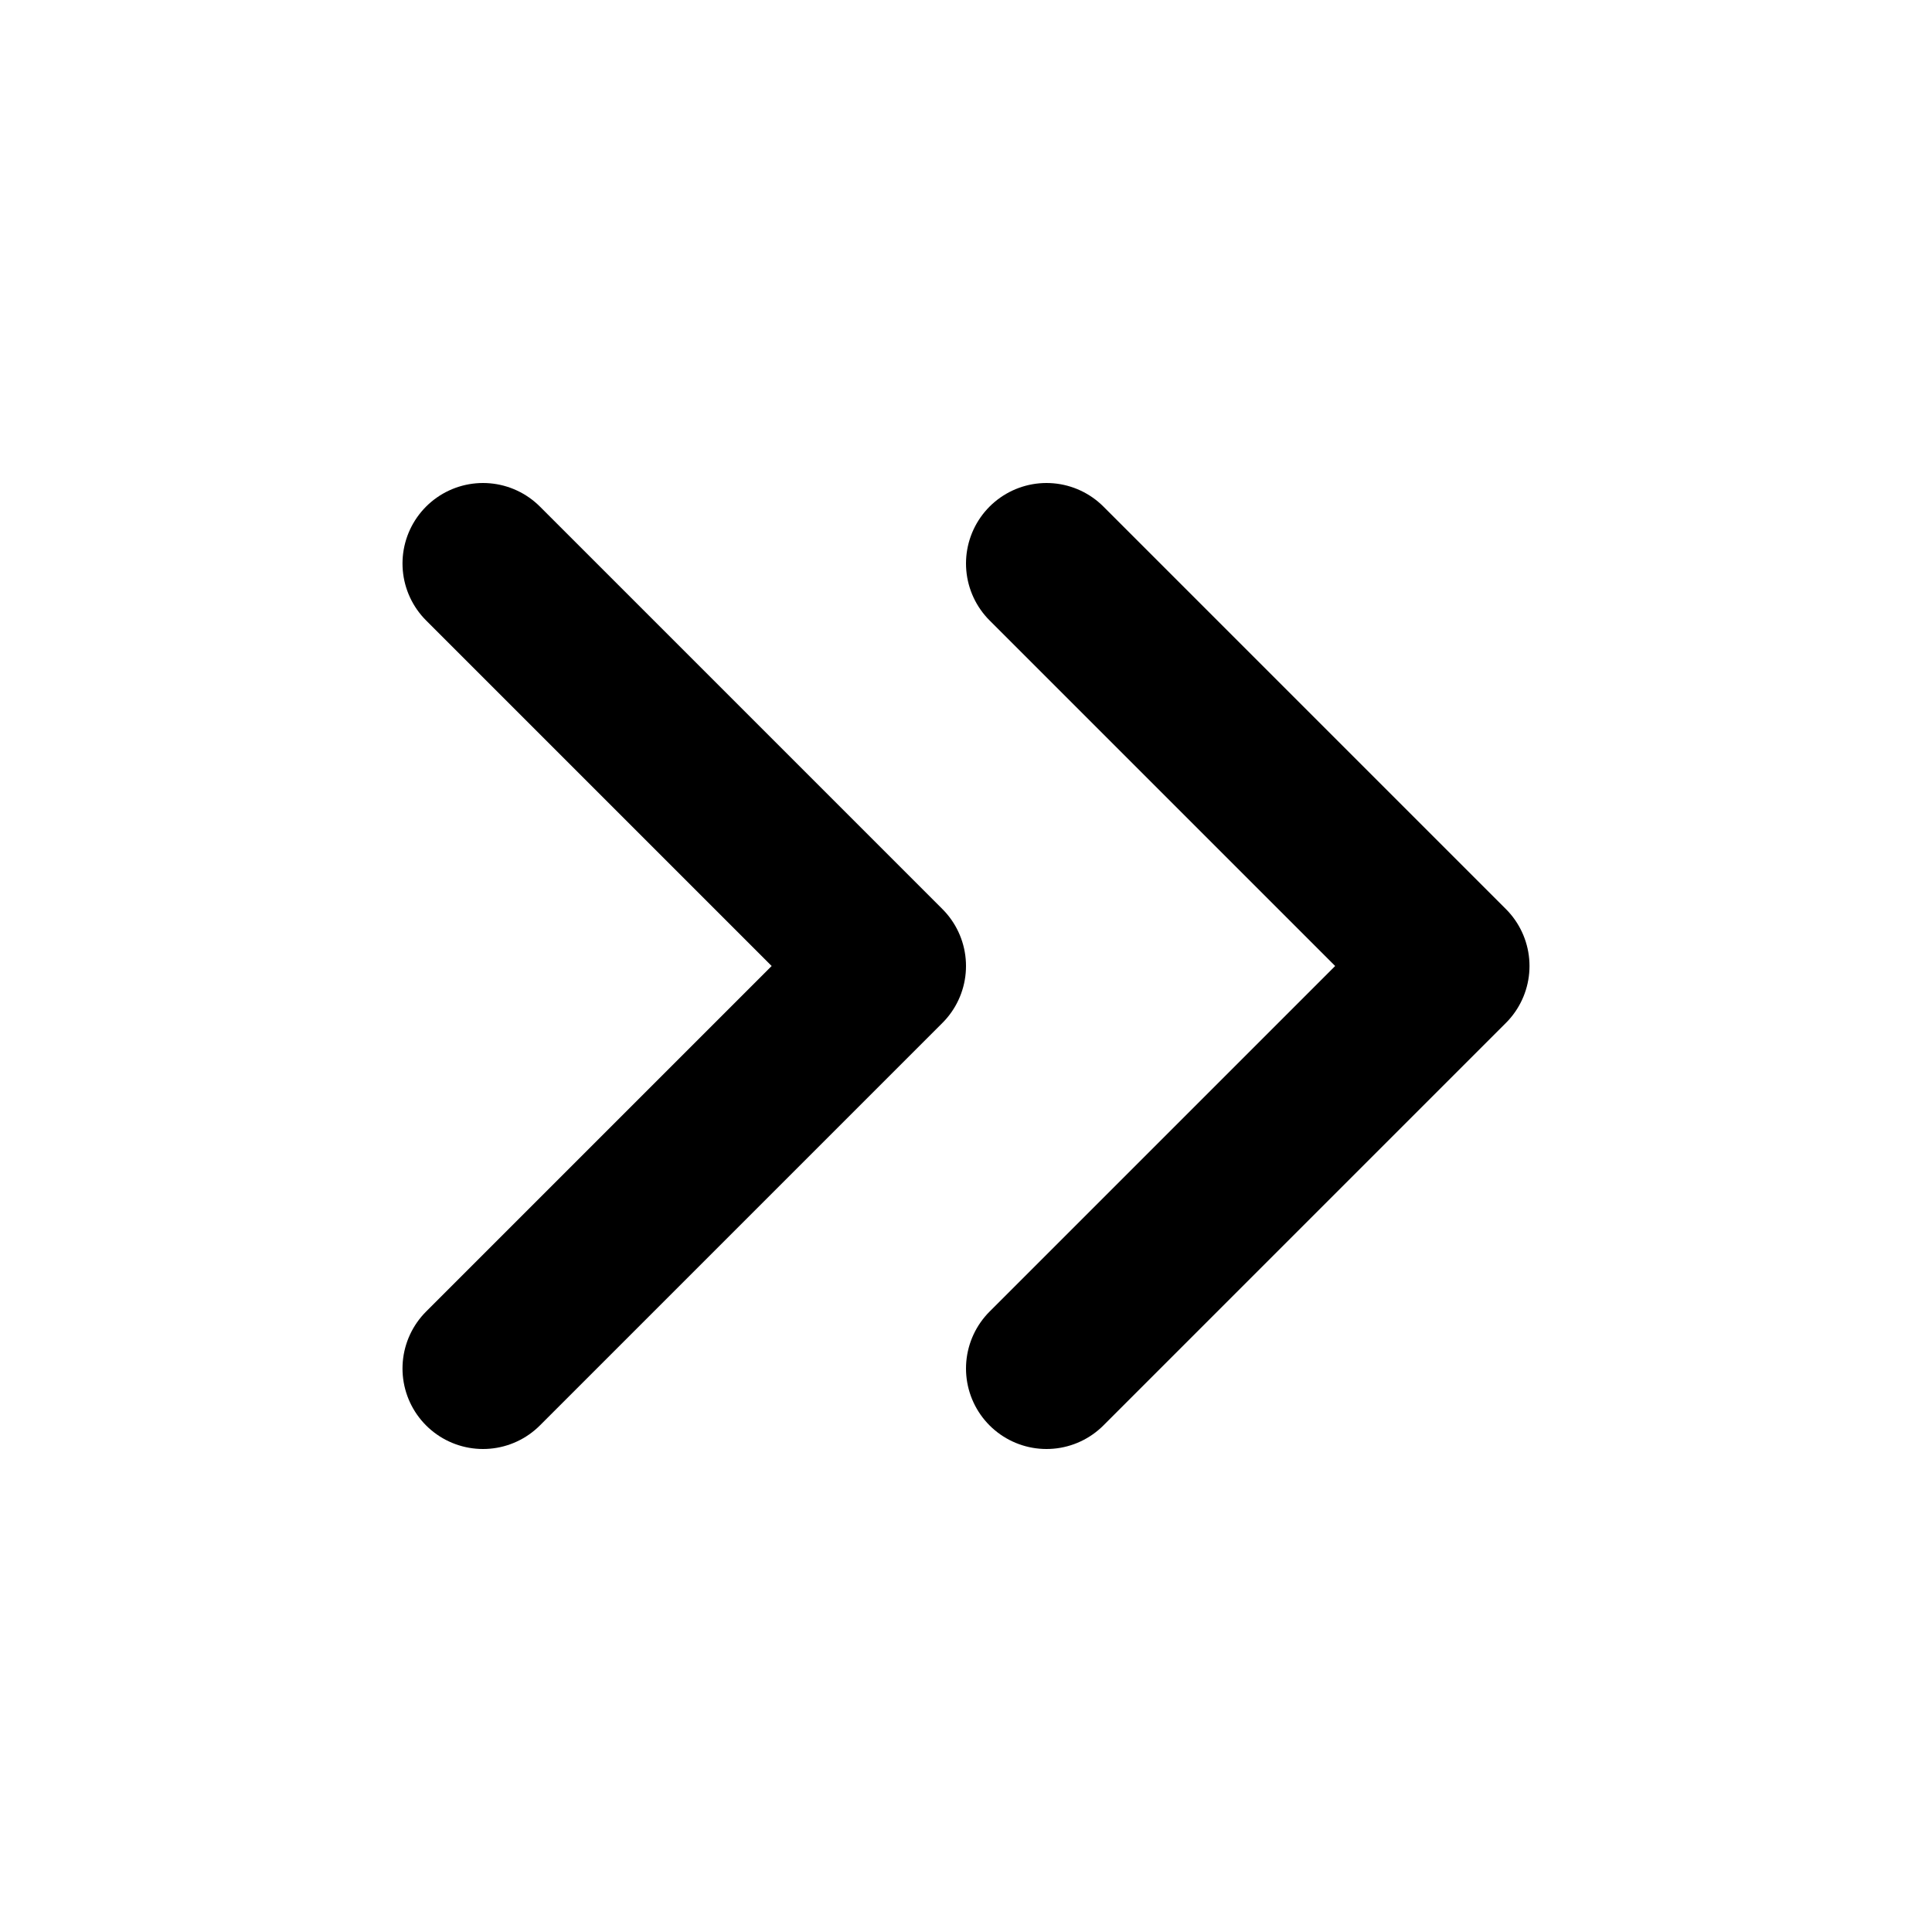
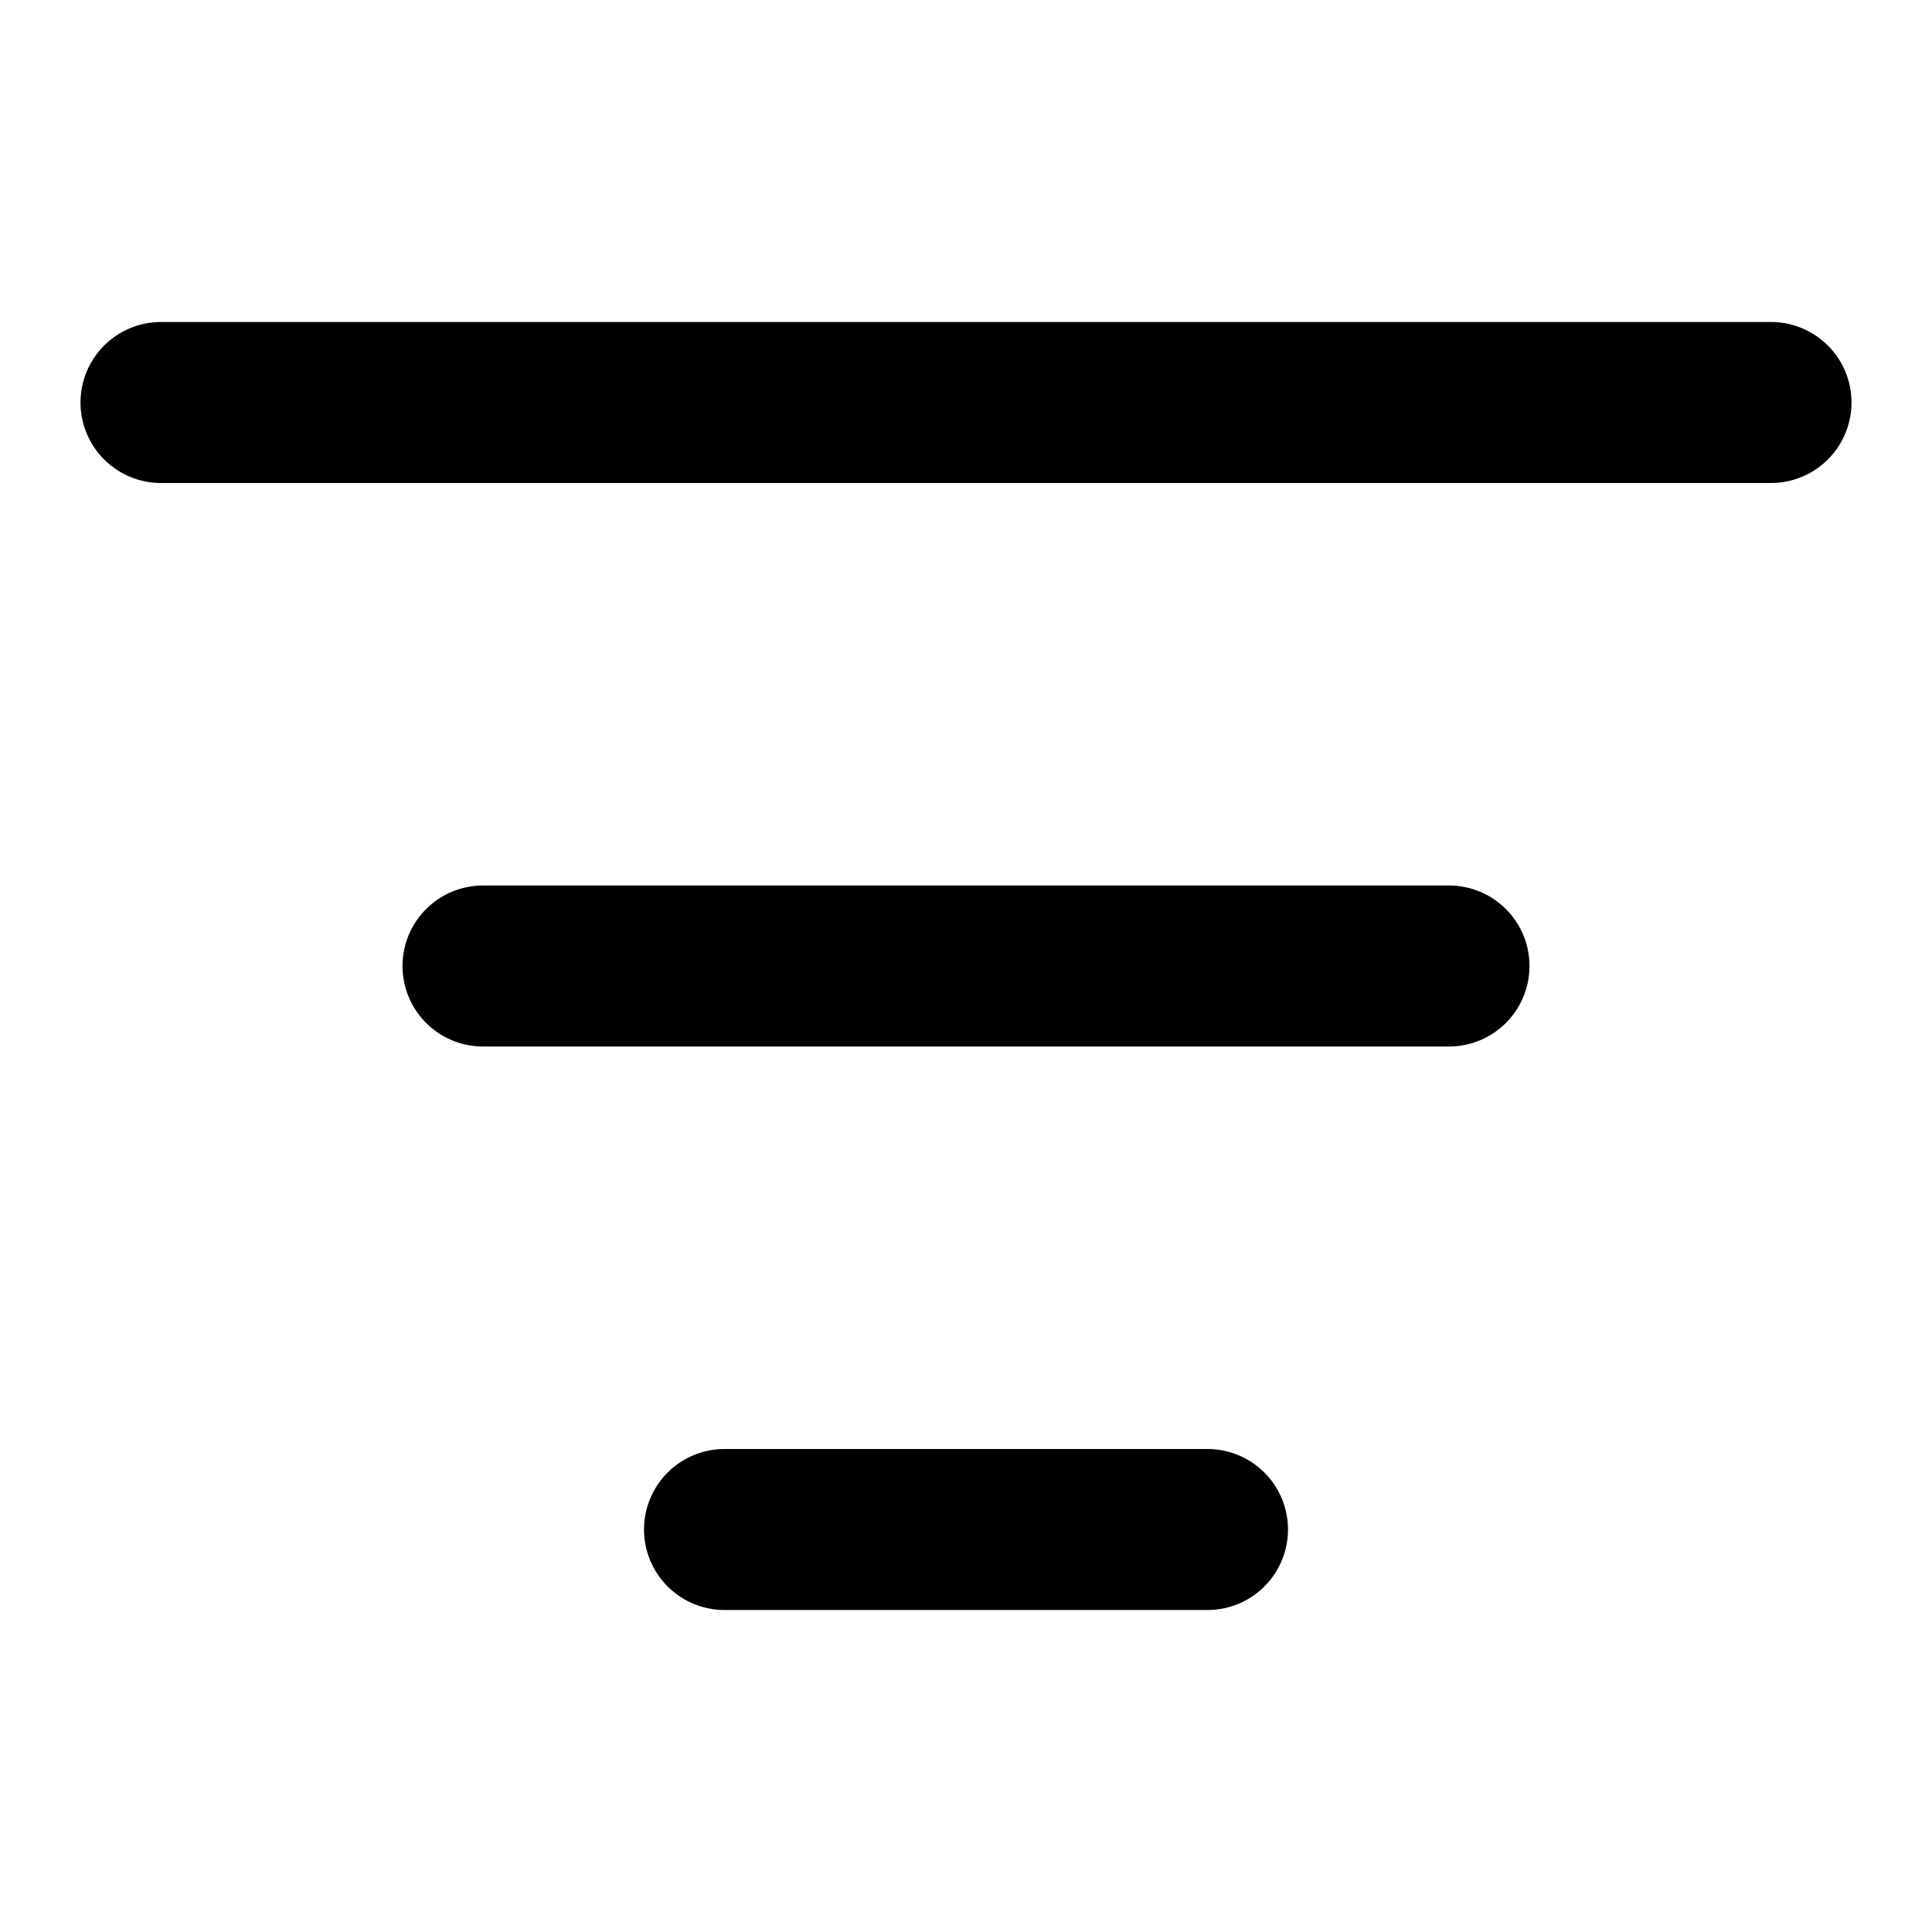
- <svg xmlns="http://www.w3.org/2000/svg" class="lucide lucide-chevrons-right" width="20" height="20" viewBox="0 0 24 24" fill="none" stroke="black" stroke-width="2" stroke-linecap="round" stroke-linejoin="round">
-   <path d="m6 17 5-5-5-5" />
-   <path d="m13 17 5-5-5-5" />
+ <svg xmlns="http://www.w3.org/2000/svg" class="lucide lucide-list-filter" width="20" height="20" viewBox="0 0 24 24" fill="none" stroke="black" stroke-width="2" stroke-linecap="round" stroke-linejoin="round">
+   <path d="M2 5h20" />
+   <path d="M6 12h12" />
+   <path d="M9 19h6" />
</svg>
